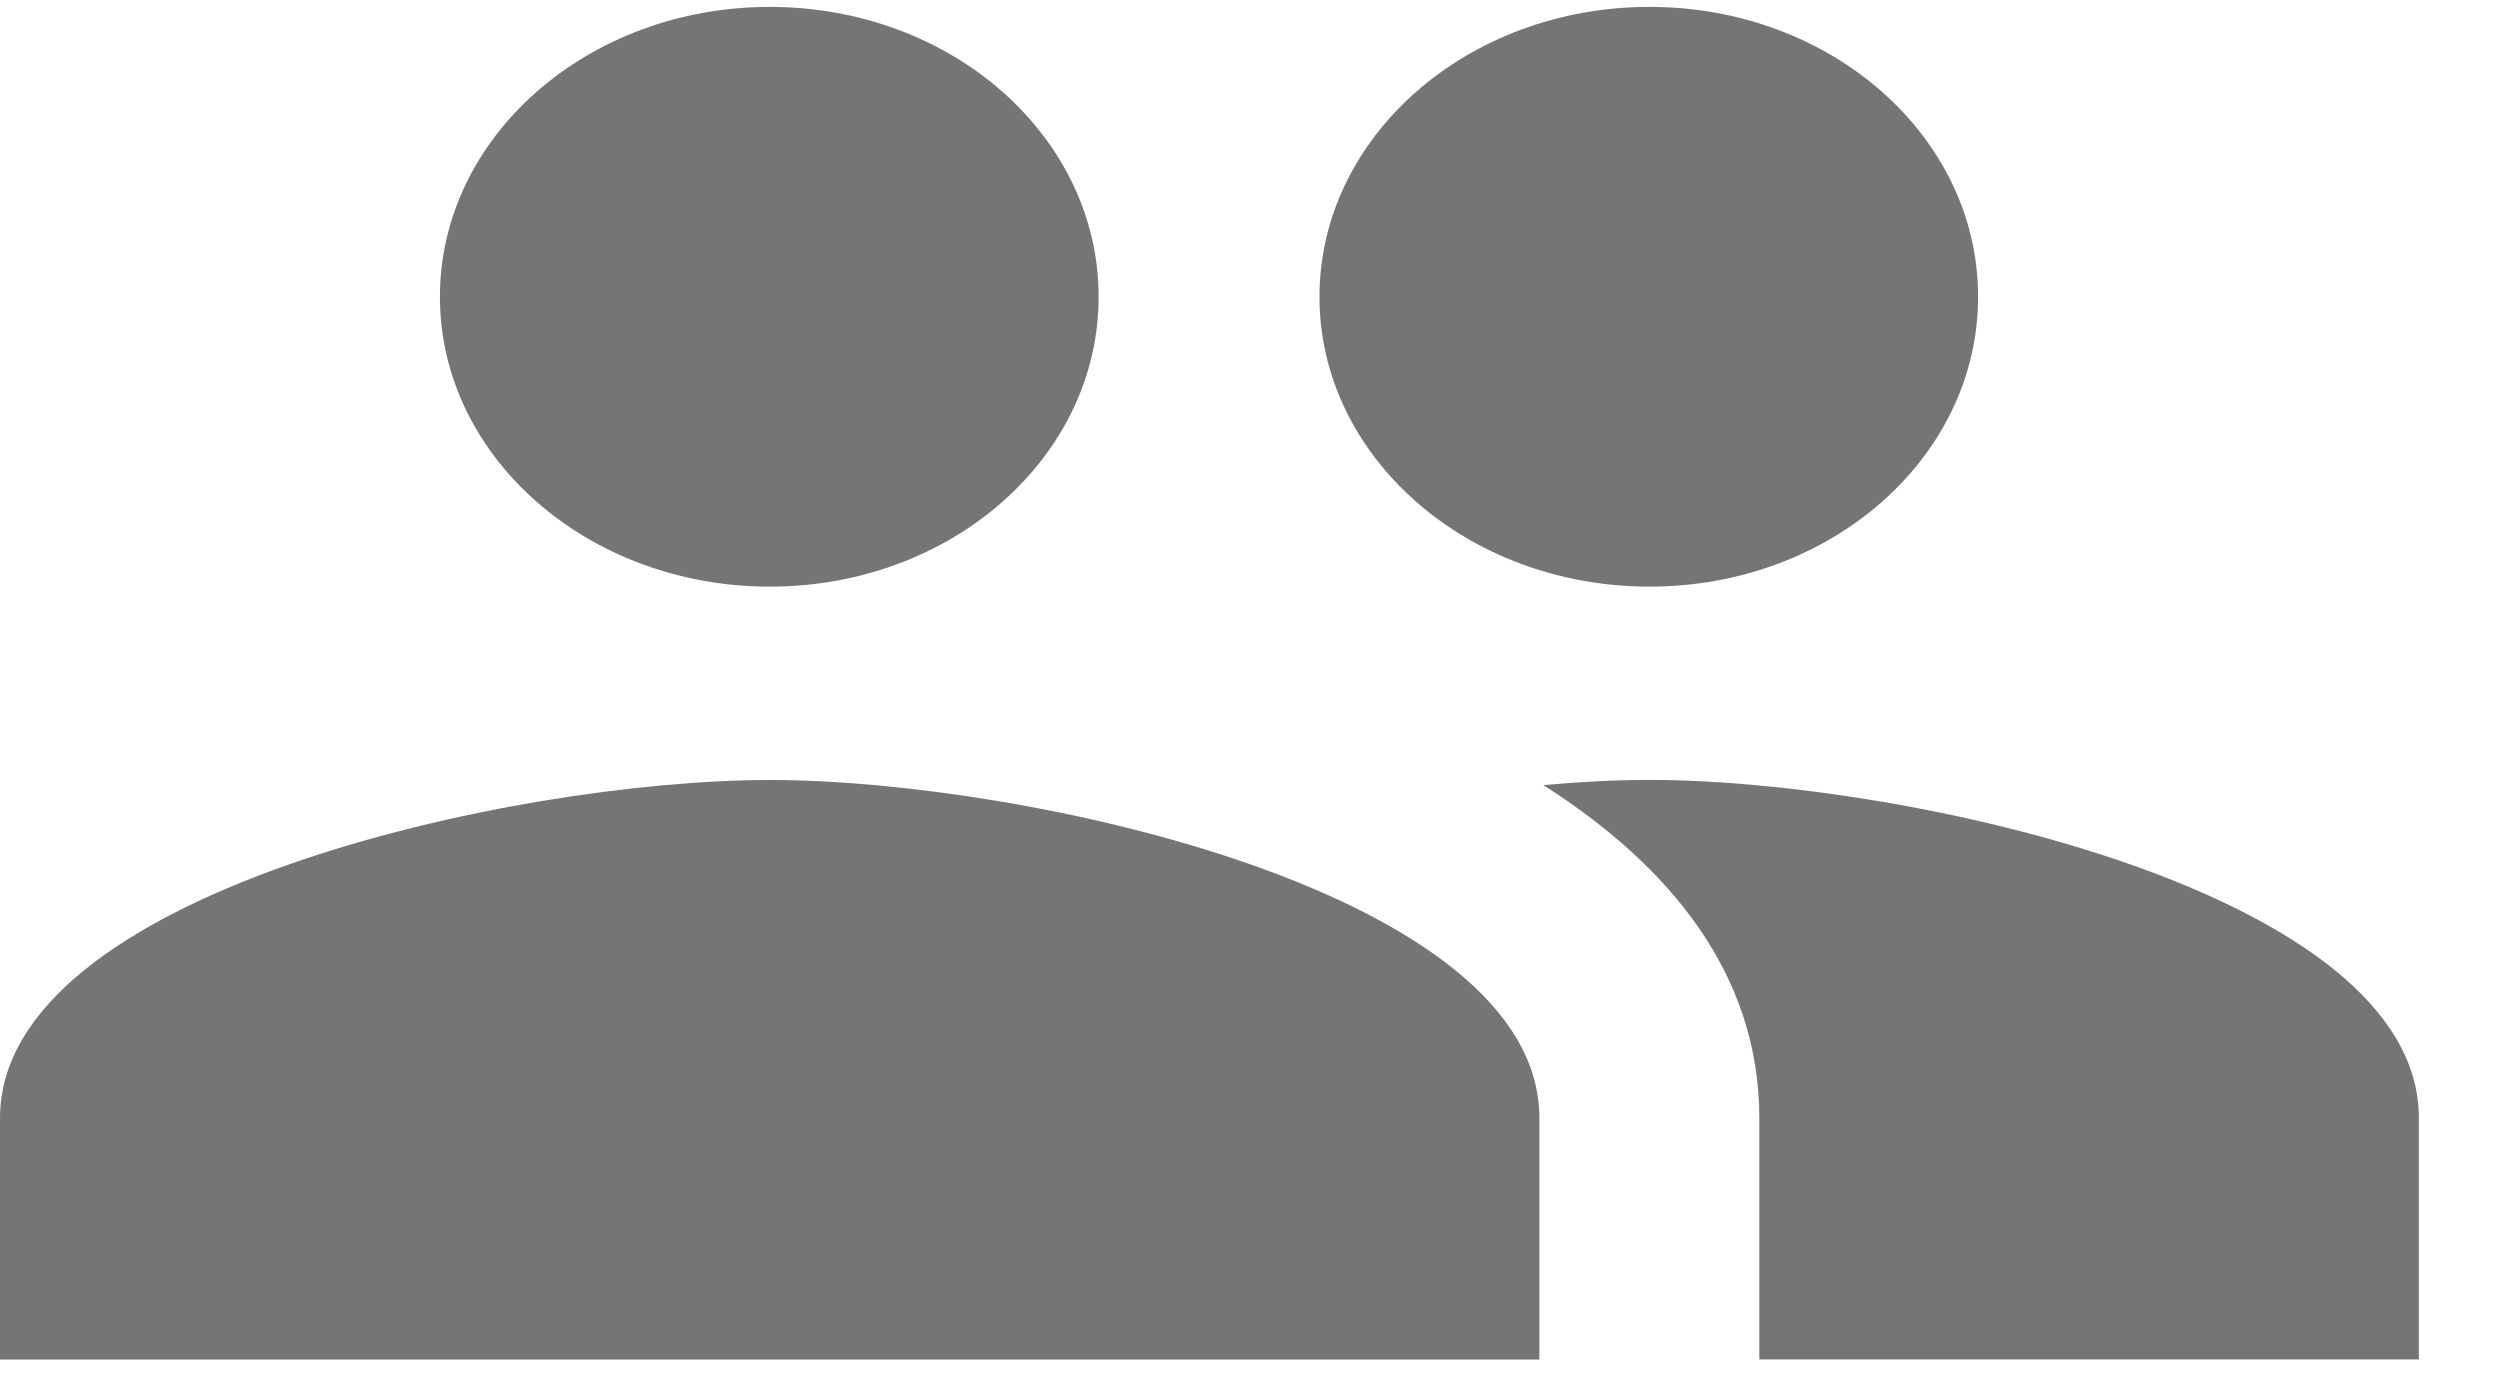
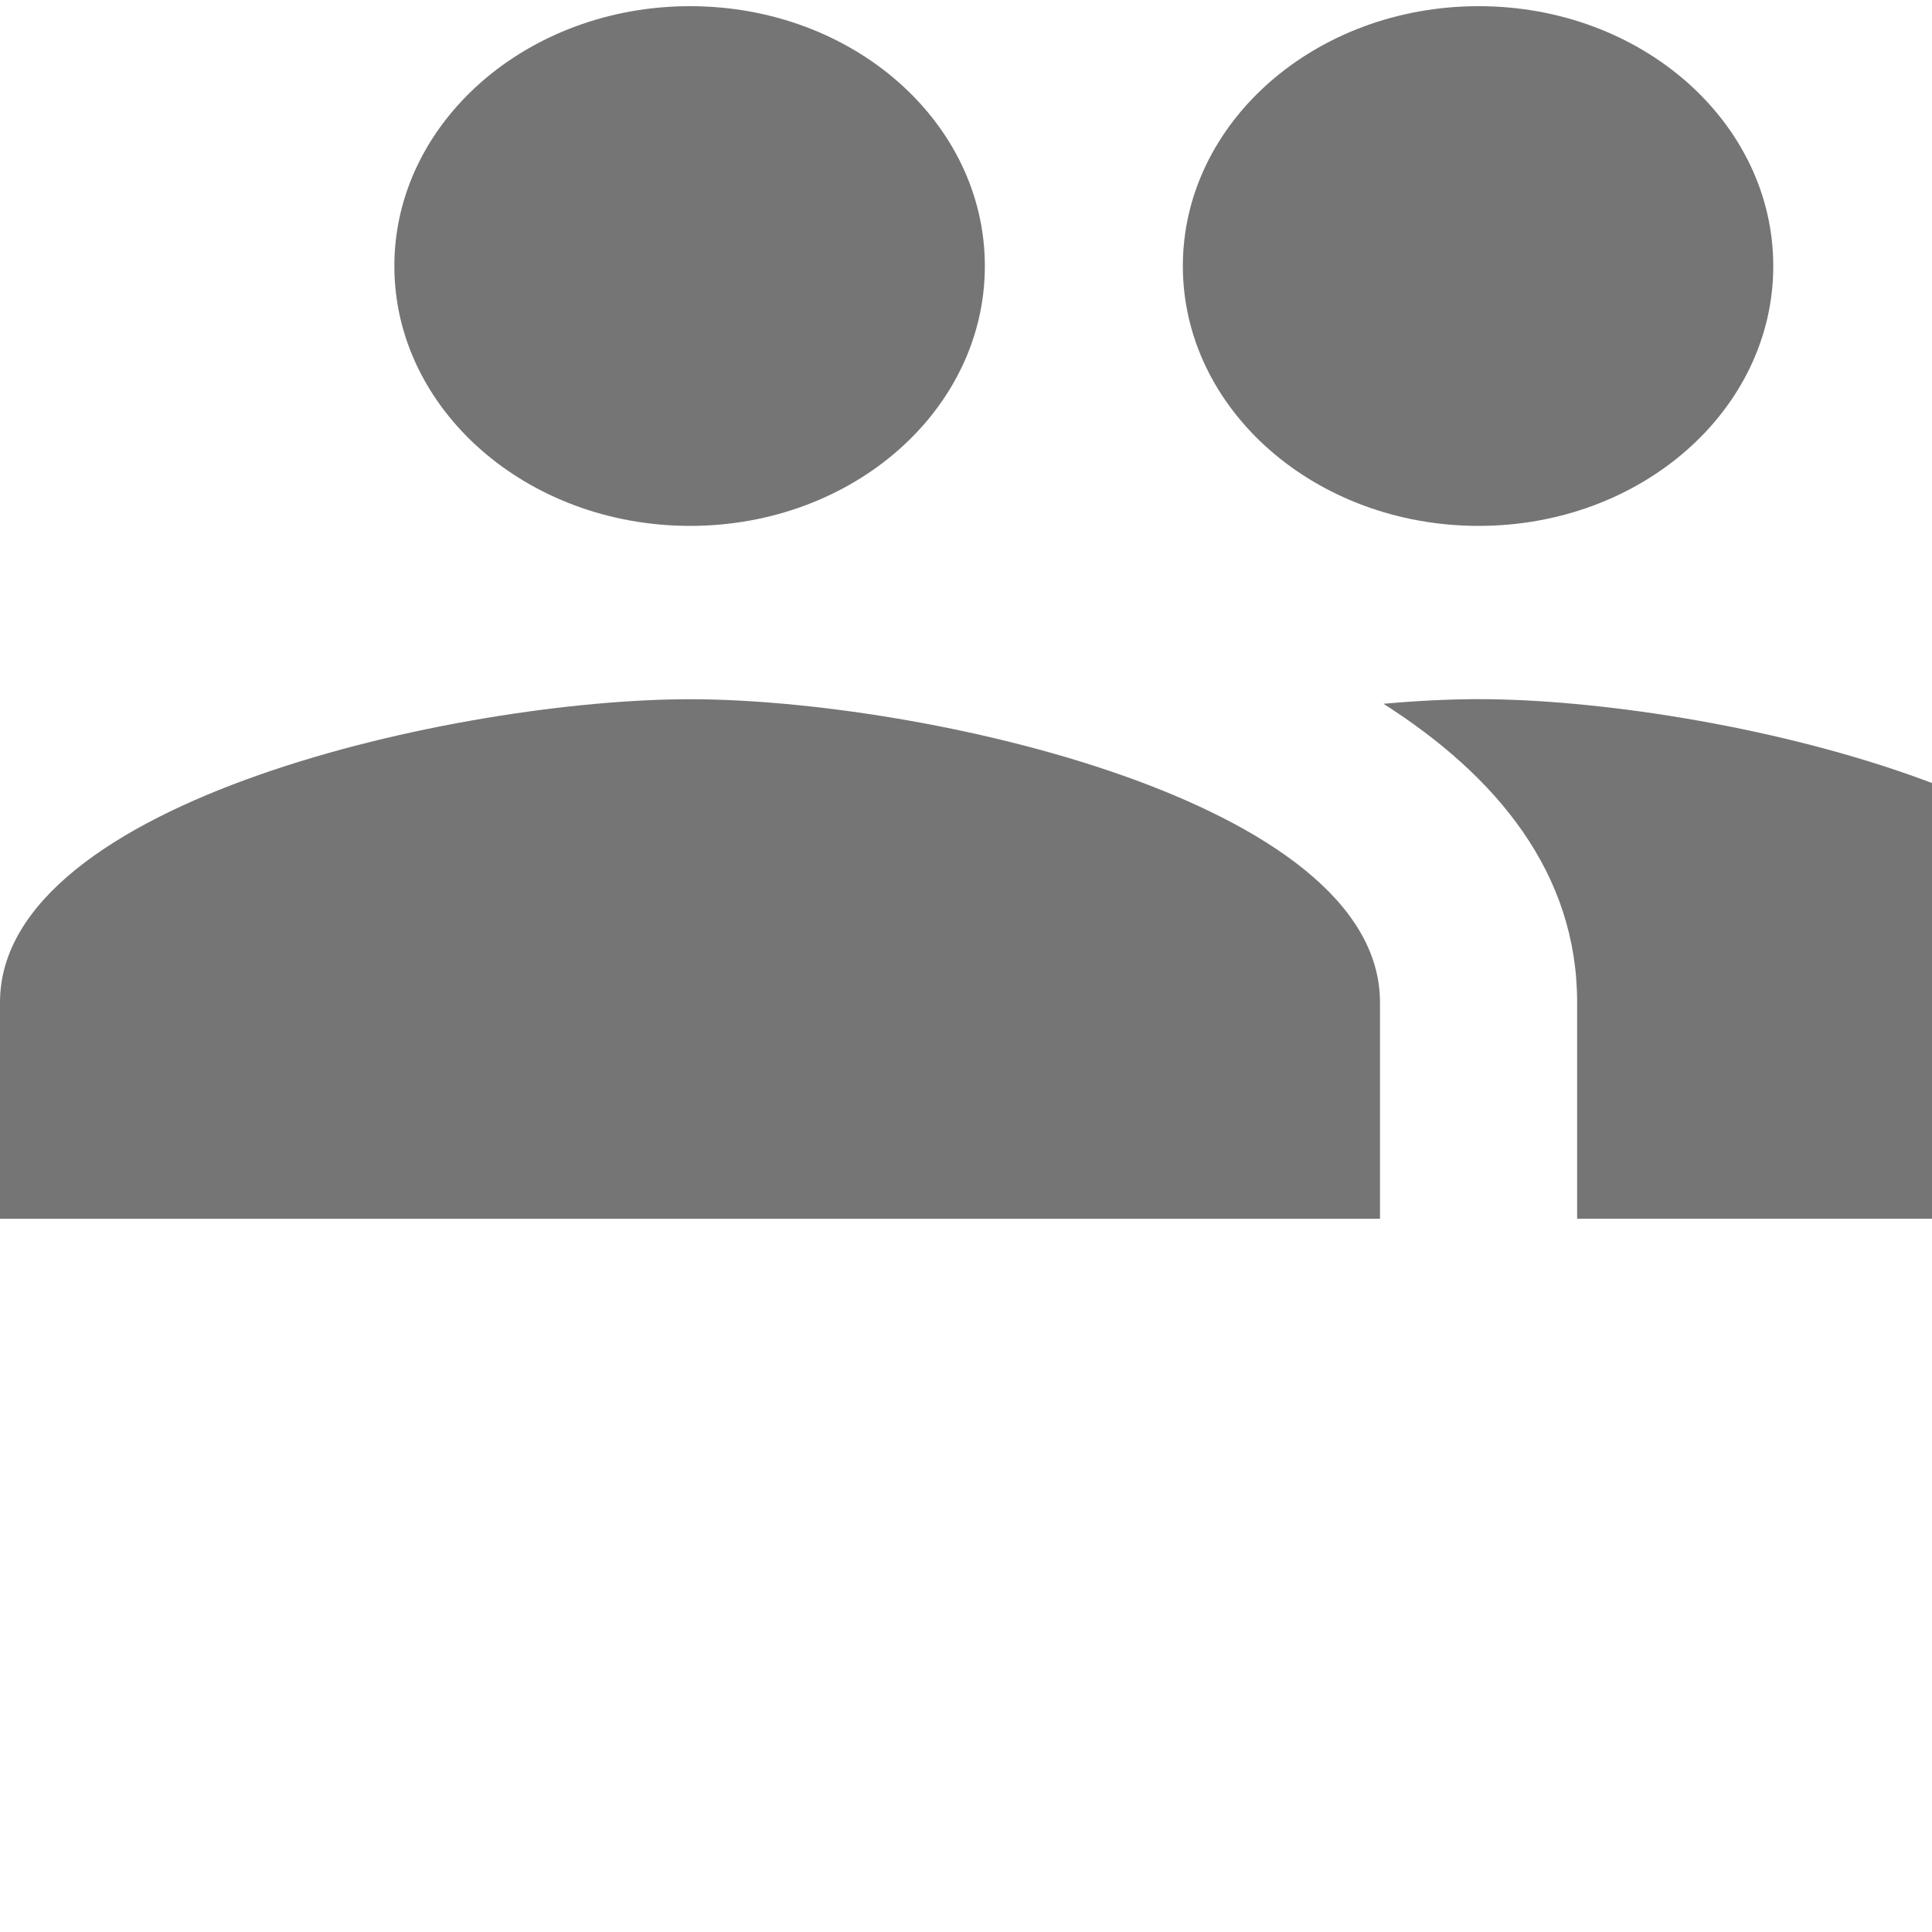
- <svg xmlns="http://www.w3.org/2000/svg" xmlns:xlink="http://www.w3.org/1999/xlink" width="29" height="16" viewBox="0 0 29 16" version="1.1">
+ <svg xmlns="http://www.w3.org/2000/svg" xmlns:xlink="http://www.w3.org/1999/xlink" width="25" height="25" viewBox="0 0 25 25" version="1.1">
  <g id="Canvas" transform="translate(-272 -1914)">
    <g id="PeopleIcon" opacity="0.54">
      <use xlink:href="#path5_fill" transform="translate(272 1914.08)" />
    </g>
  </g>
  <defs>
    <path id="path5_fill" fill-rule="evenodd" d="M 8.929 8.968C 5.954 8.968 0 10.275 0 12.89L 0 15.691L 17.857 15.691L 17.857 12.89C 17.857 10.275 11.906 8.968 8.929 8.968L 8.929 8.968ZM 19.134 8.967C 18.762 8.967 18.347 8.987 17.902 9.027C 19.378 9.966 20.408 11.227 20.408 12.889L 20.408 15.69L 28.059 15.69L 28.059 12.889C 28.059 10.274 22.109 8.967 19.134 8.967L 19.134 8.967ZM 8.929 0C 6.817 0 5.103 1.507 5.103 3.363C 5.103 5.219 6.817 6.725 8.929 6.725C 11.043 6.725 12.744 5.219 12.744 3.363C 12.744 1.507 11.043 0 8.929 0L 8.929 0ZM 19.134 0C 17.019 0 15.306 1.507 15.306 3.363C 15.306 5.219 17.019 6.725 19.134 6.725C 21.246 6.725 22.946 5.219 22.946 3.363C 22.946 1.507 21.246 0 19.134 0L 19.134 0Z" />
  </defs>
</svg>
